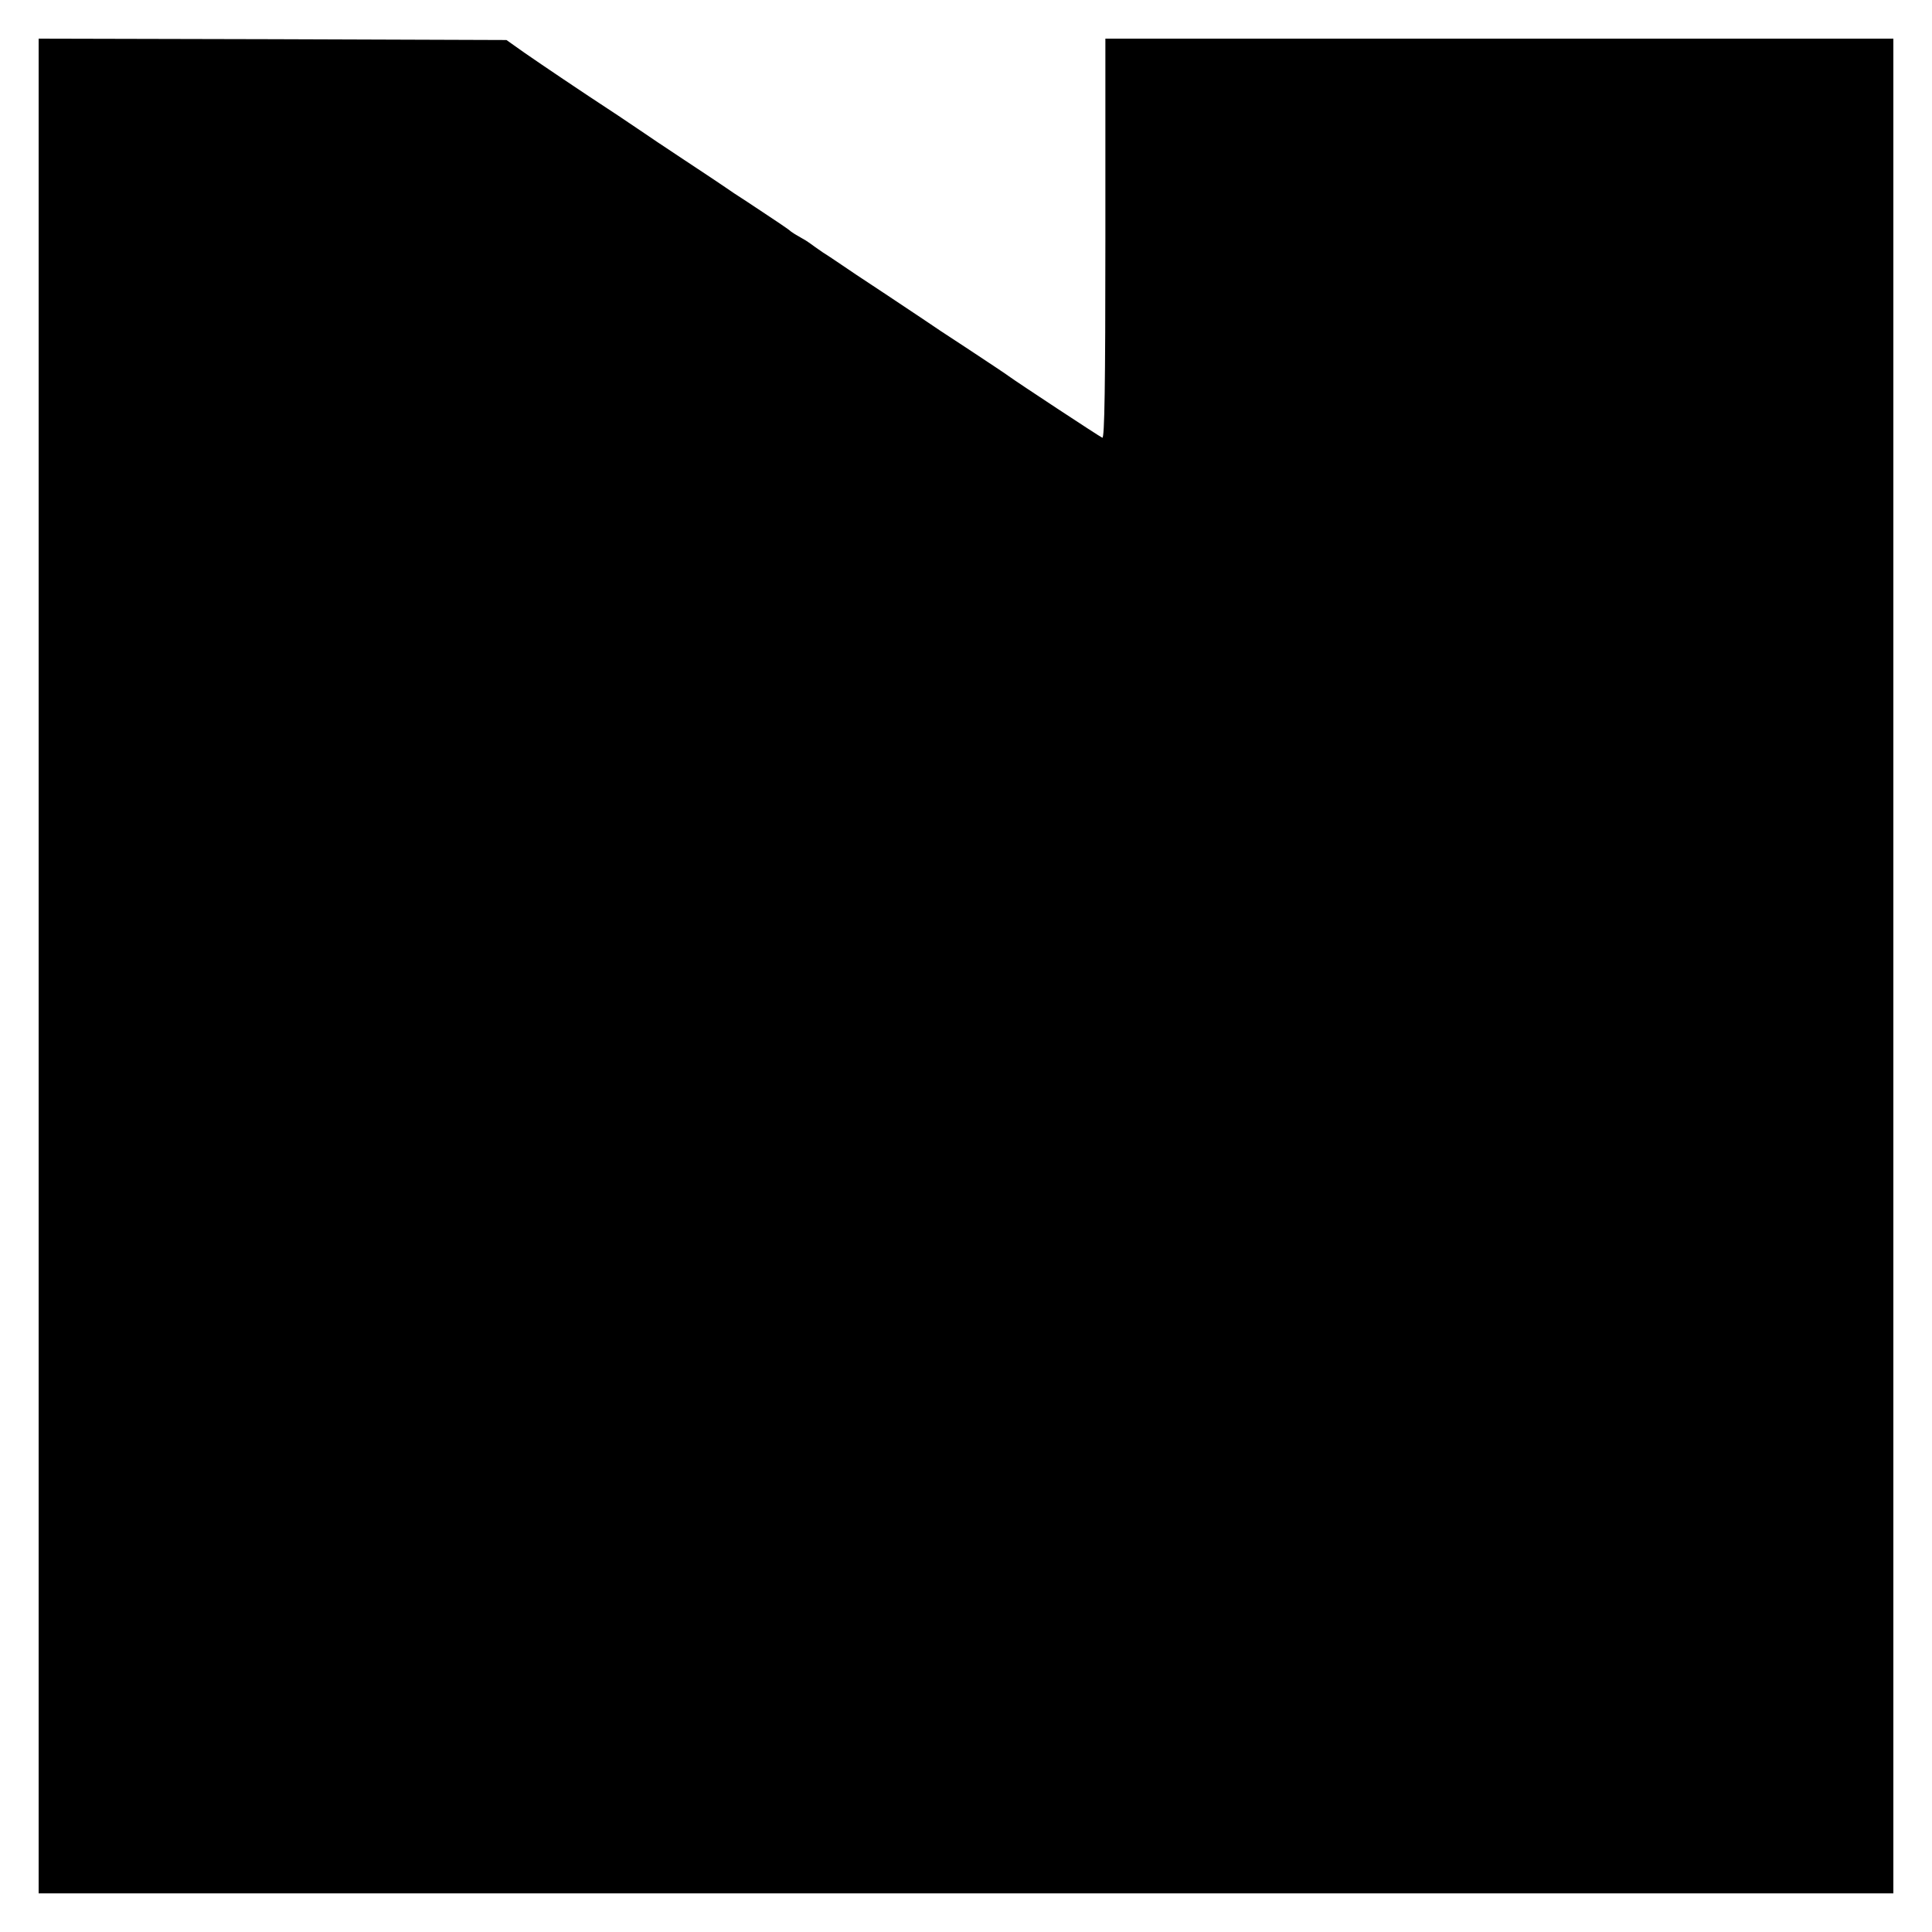
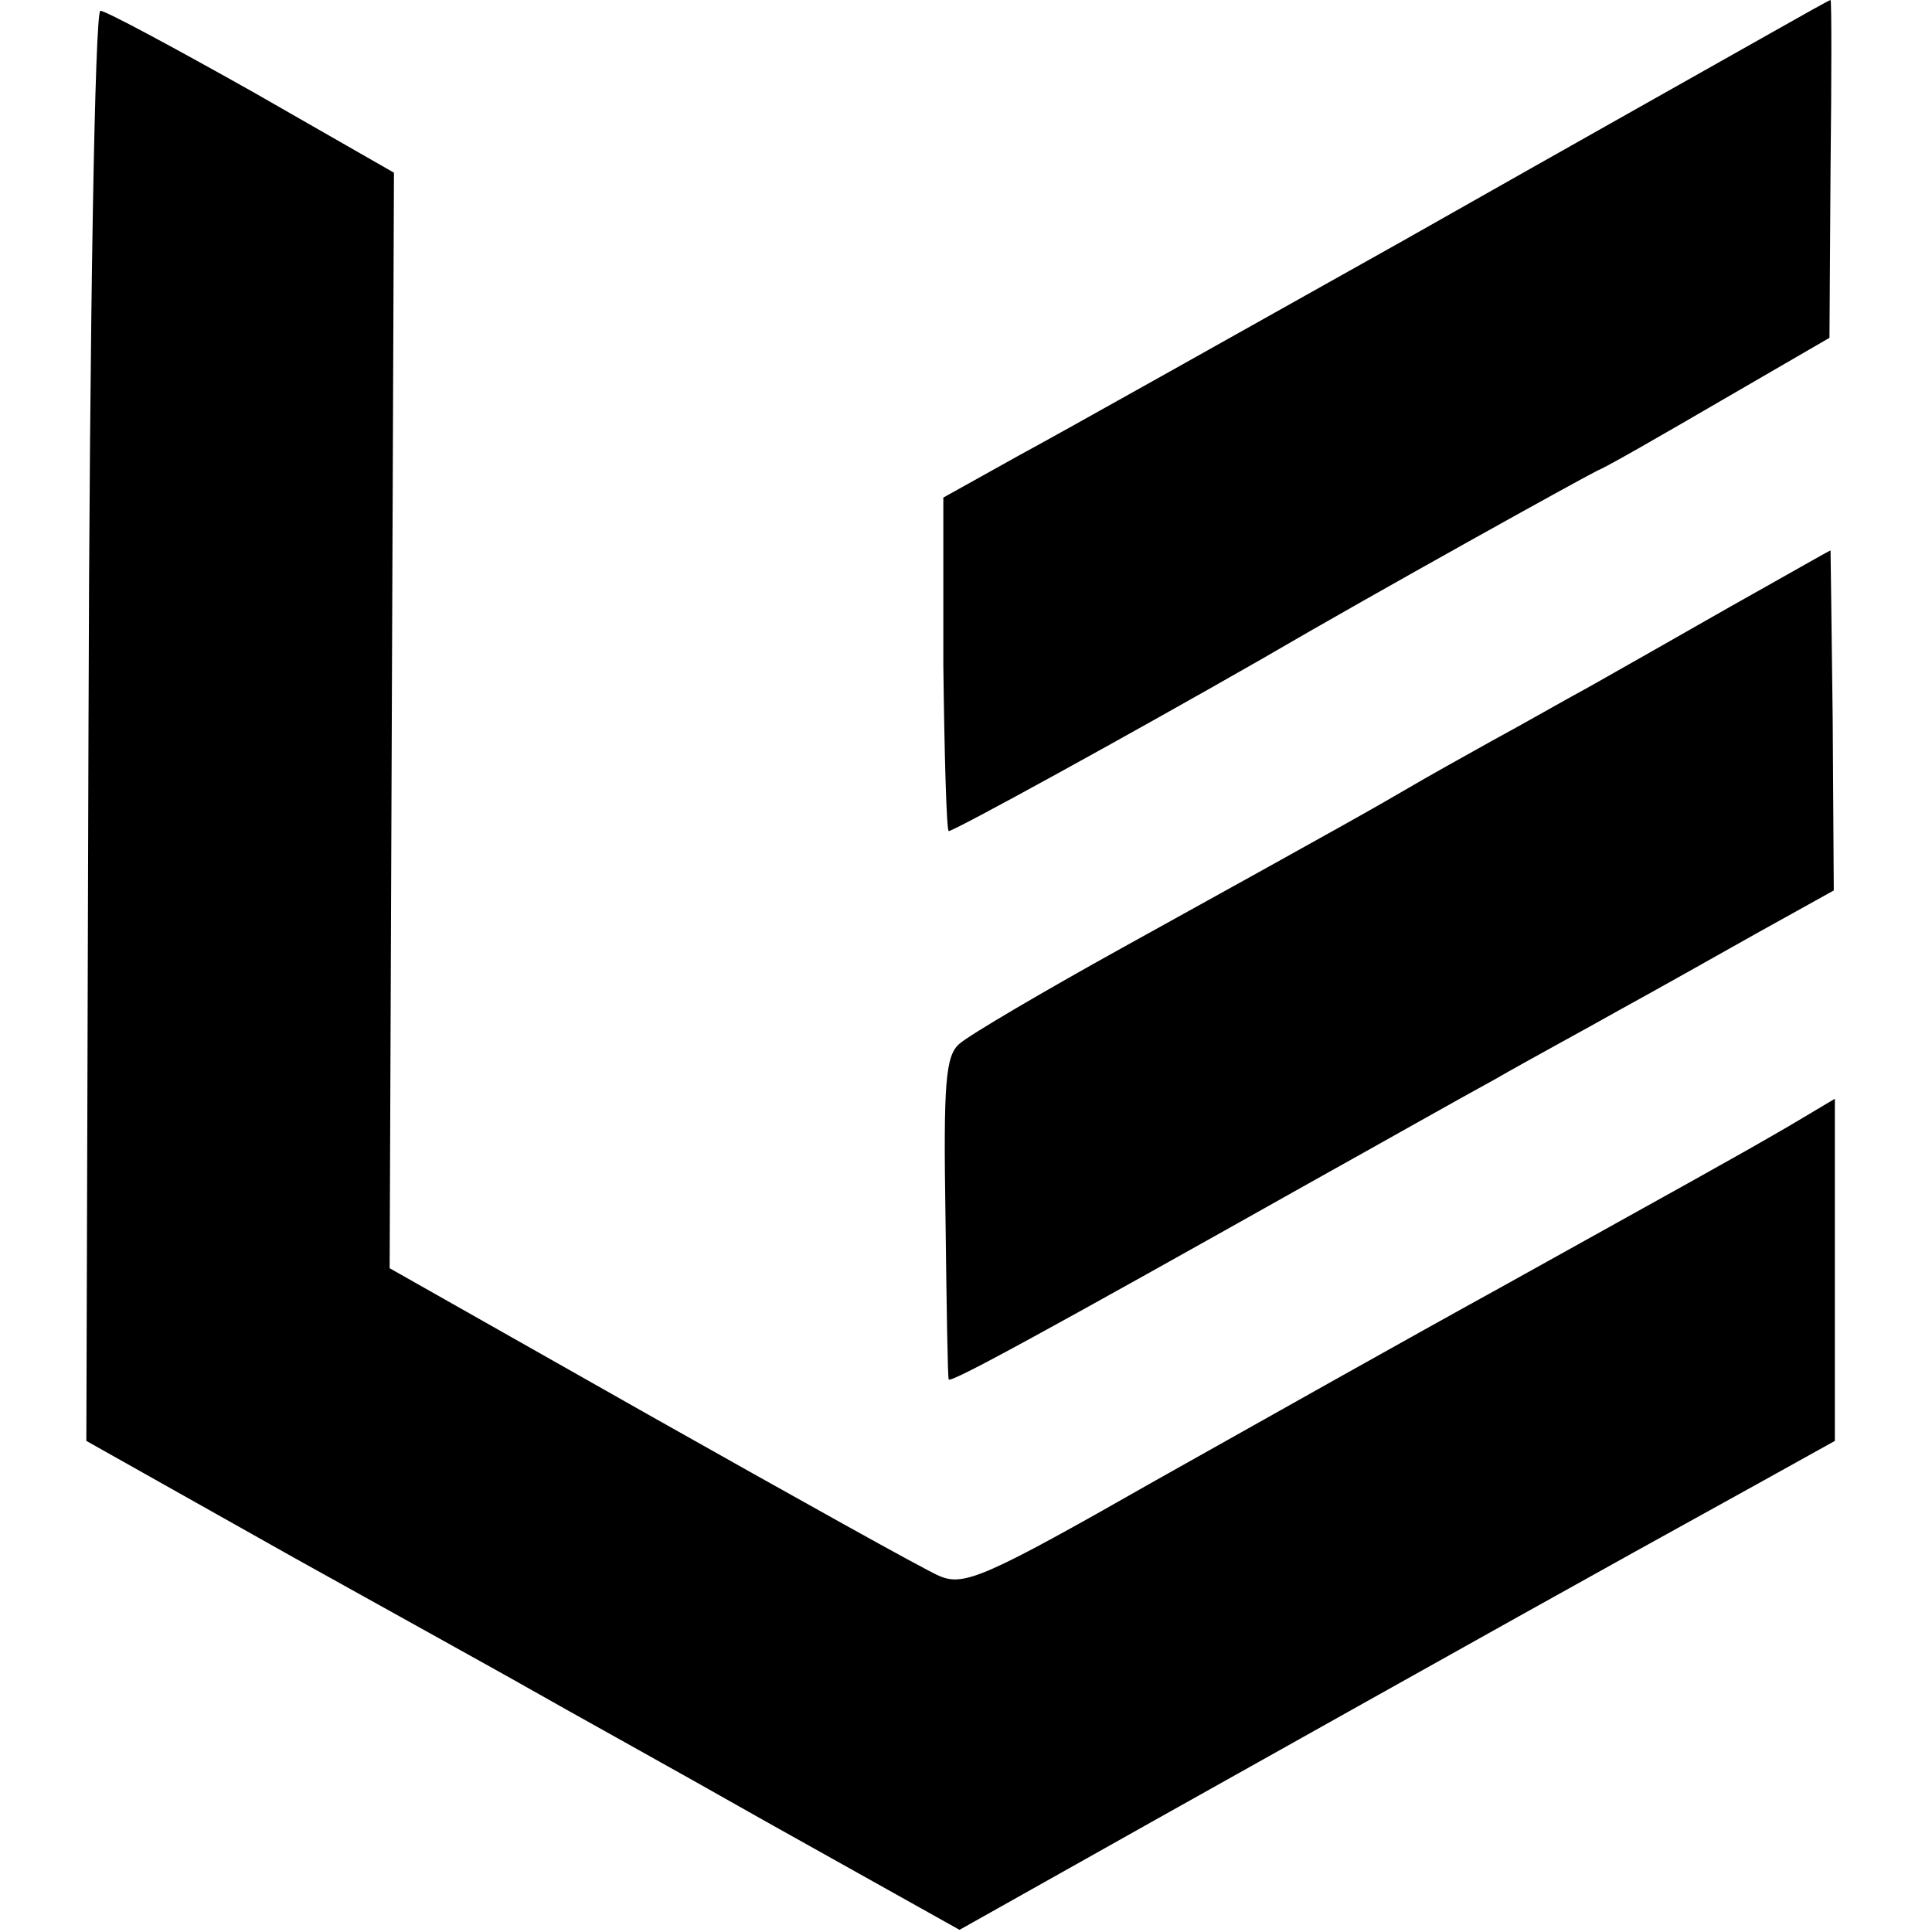
- <svg xmlns="http://www.w3.org/2000/svg" version="1.0" width="700pt" height="700pt" viewBox="0 0 700 700" preserveAspectRatio="xMidYMid meet">
-   <g transform="translate(0,700) scale(0.1,-0.1)" fill="#000000" stroke="none">
-     <path d="M140 3500 l0 -3360 3360 0 3360 0 0 3360 0 3360 -1428 0 -1427 0 0 -725 c0 -533 -3 -724 -11 -721 -10 4 -312 203 -339 223 -6 5 -71 48 -145 97 -74 48 -146 96 -160 106 -14 9 -81 54 -150 100 -69 45 -137 91 -153 102 -15 10 -44 30 -65 43 -20 14 -42 29 -48 34 -5 4 -21 14 -34 21 -13 7 -29 17 -34 21 -11 10 -43 31 -156 106 -36 23 -72 47 -80 53 -8 6 -76 51 -150 100 -74 49 -140 93 -145 97 -6 4 -49 33 -95 64 -145 95 -272 181 -340 228 l-65 46 -847 3 -848 2 0 -3360z" />
+ <svg xmlns="http://www.w3.org/2000/svg" version="1.0" width="179pt" height="179pt" viewBox="0 0 179 179" preserveAspectRatio="xMidYMid meet">
+   <g transform="translate(0,179) scale(0.1,-0.1)" fill="#000000" stroke="none">
+     <path d="M1640 1759 c-30 -17 -183 -103 -340 -192 -157 -88 -317 -178 -356 -199 l-70 -39 0 -155 c1 -85 3 -154 5 -154 5 0 167 89 291 160 108 63 294 166 310 174 8 3 60 33 115 65 l100 58 1 157 c1 86 1 156 0 156 -1 0 -26 -14 -56 -31z" />
+     <path d="M82 1118 l-2 -663 192 -108 c106 -59 209 -116 228 -127 19 -11 115 -64 212 -119 l177 -99 178 100 c332 186 389 218 561 313 l72 40 0 158 0 159 -42 -25 c-55 -32 -92 -52 -268 -150 -80 -44 -224 -125 -320 -179 -158 -90 -177 -98 -200 -88 -14 6 -134 73 -267 148 l-242 137 2 508 2 507 -131 75 c-73 41 -136 75 -141 75 -5 0 -10 -280 -11 -662z" />
+     <path d="M1605 1229 c-49 -28 -109 -62 -132 -75 -24 -13 -64 -36 -90 -50 -27 -15 -61 -34 -78 -44 -31 -18 -39 -23 -265 -148 -74 -41 -142 -81 -151 -89 -13 -11 -15 -36 -13 -161 1 -81 2 -149 3 -150 1 -4 87 43 336 183 61 34 137 77 170 95 33 19 85 47 115 64 31 17 88 49 127 71 l72 40 -1 158 c-1 86 -2 157 -2 157 -1 0 -41 -23 -91 -51z" />
  </g>
</svg>
